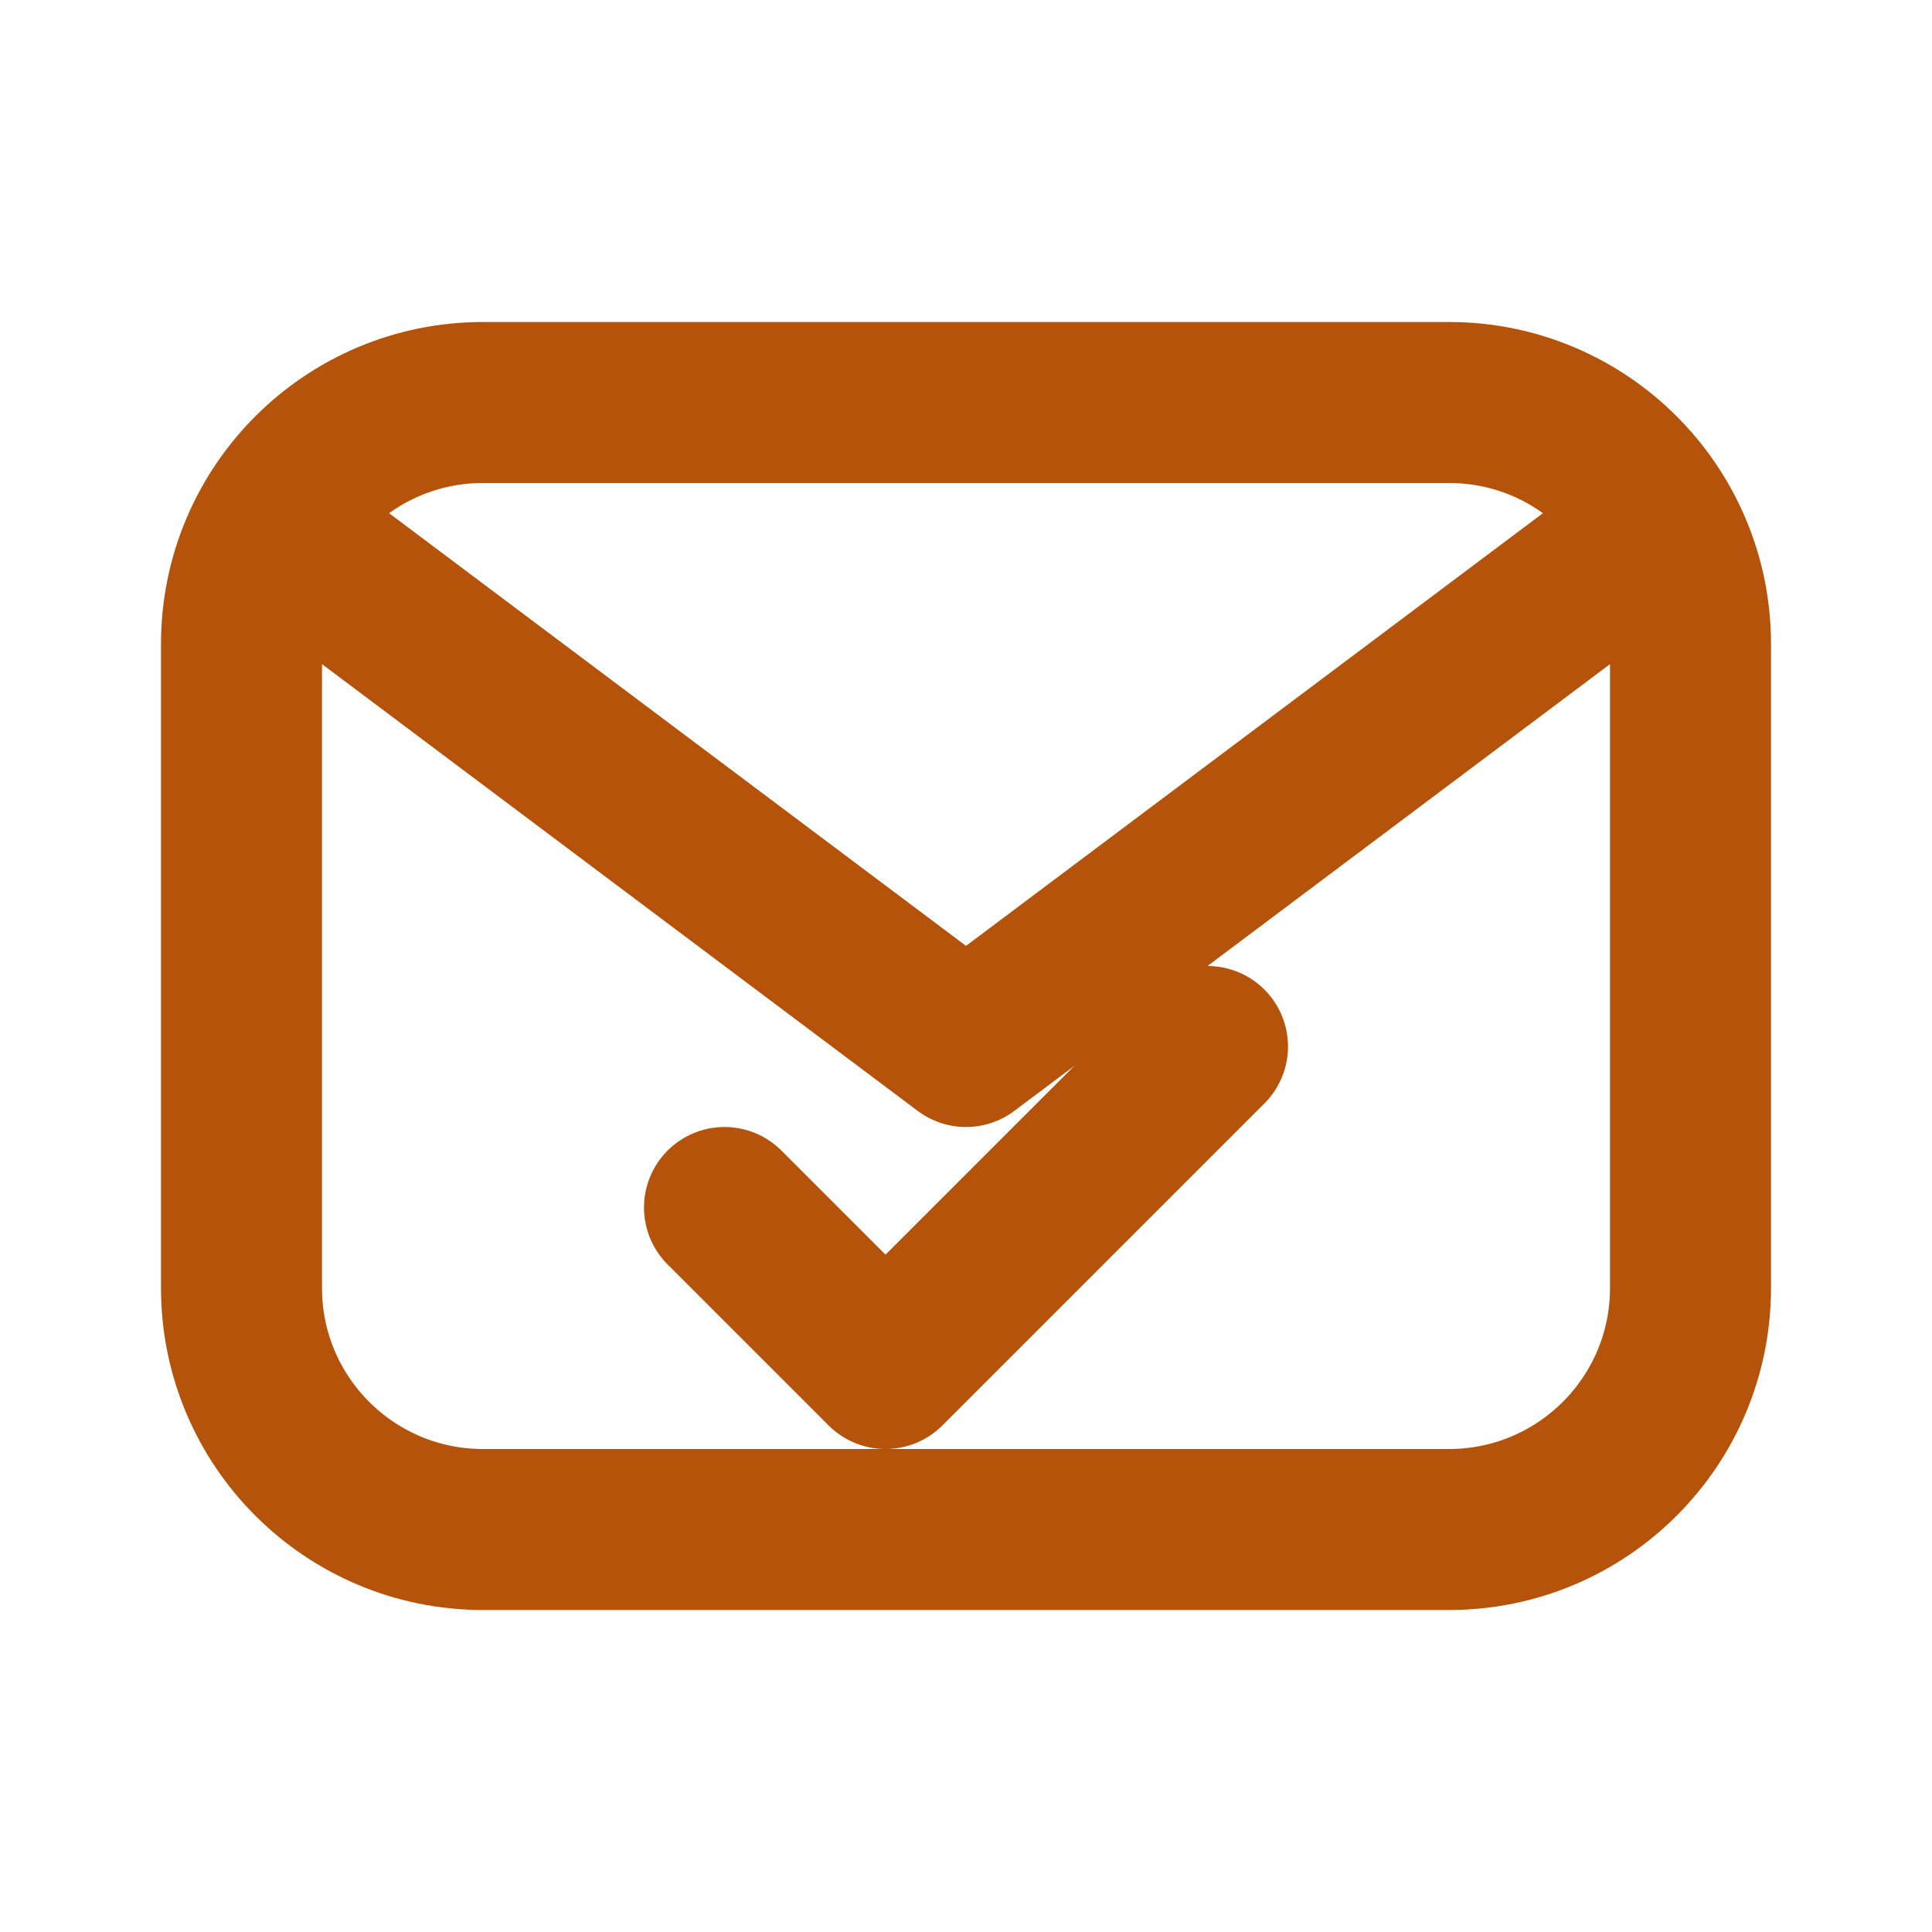
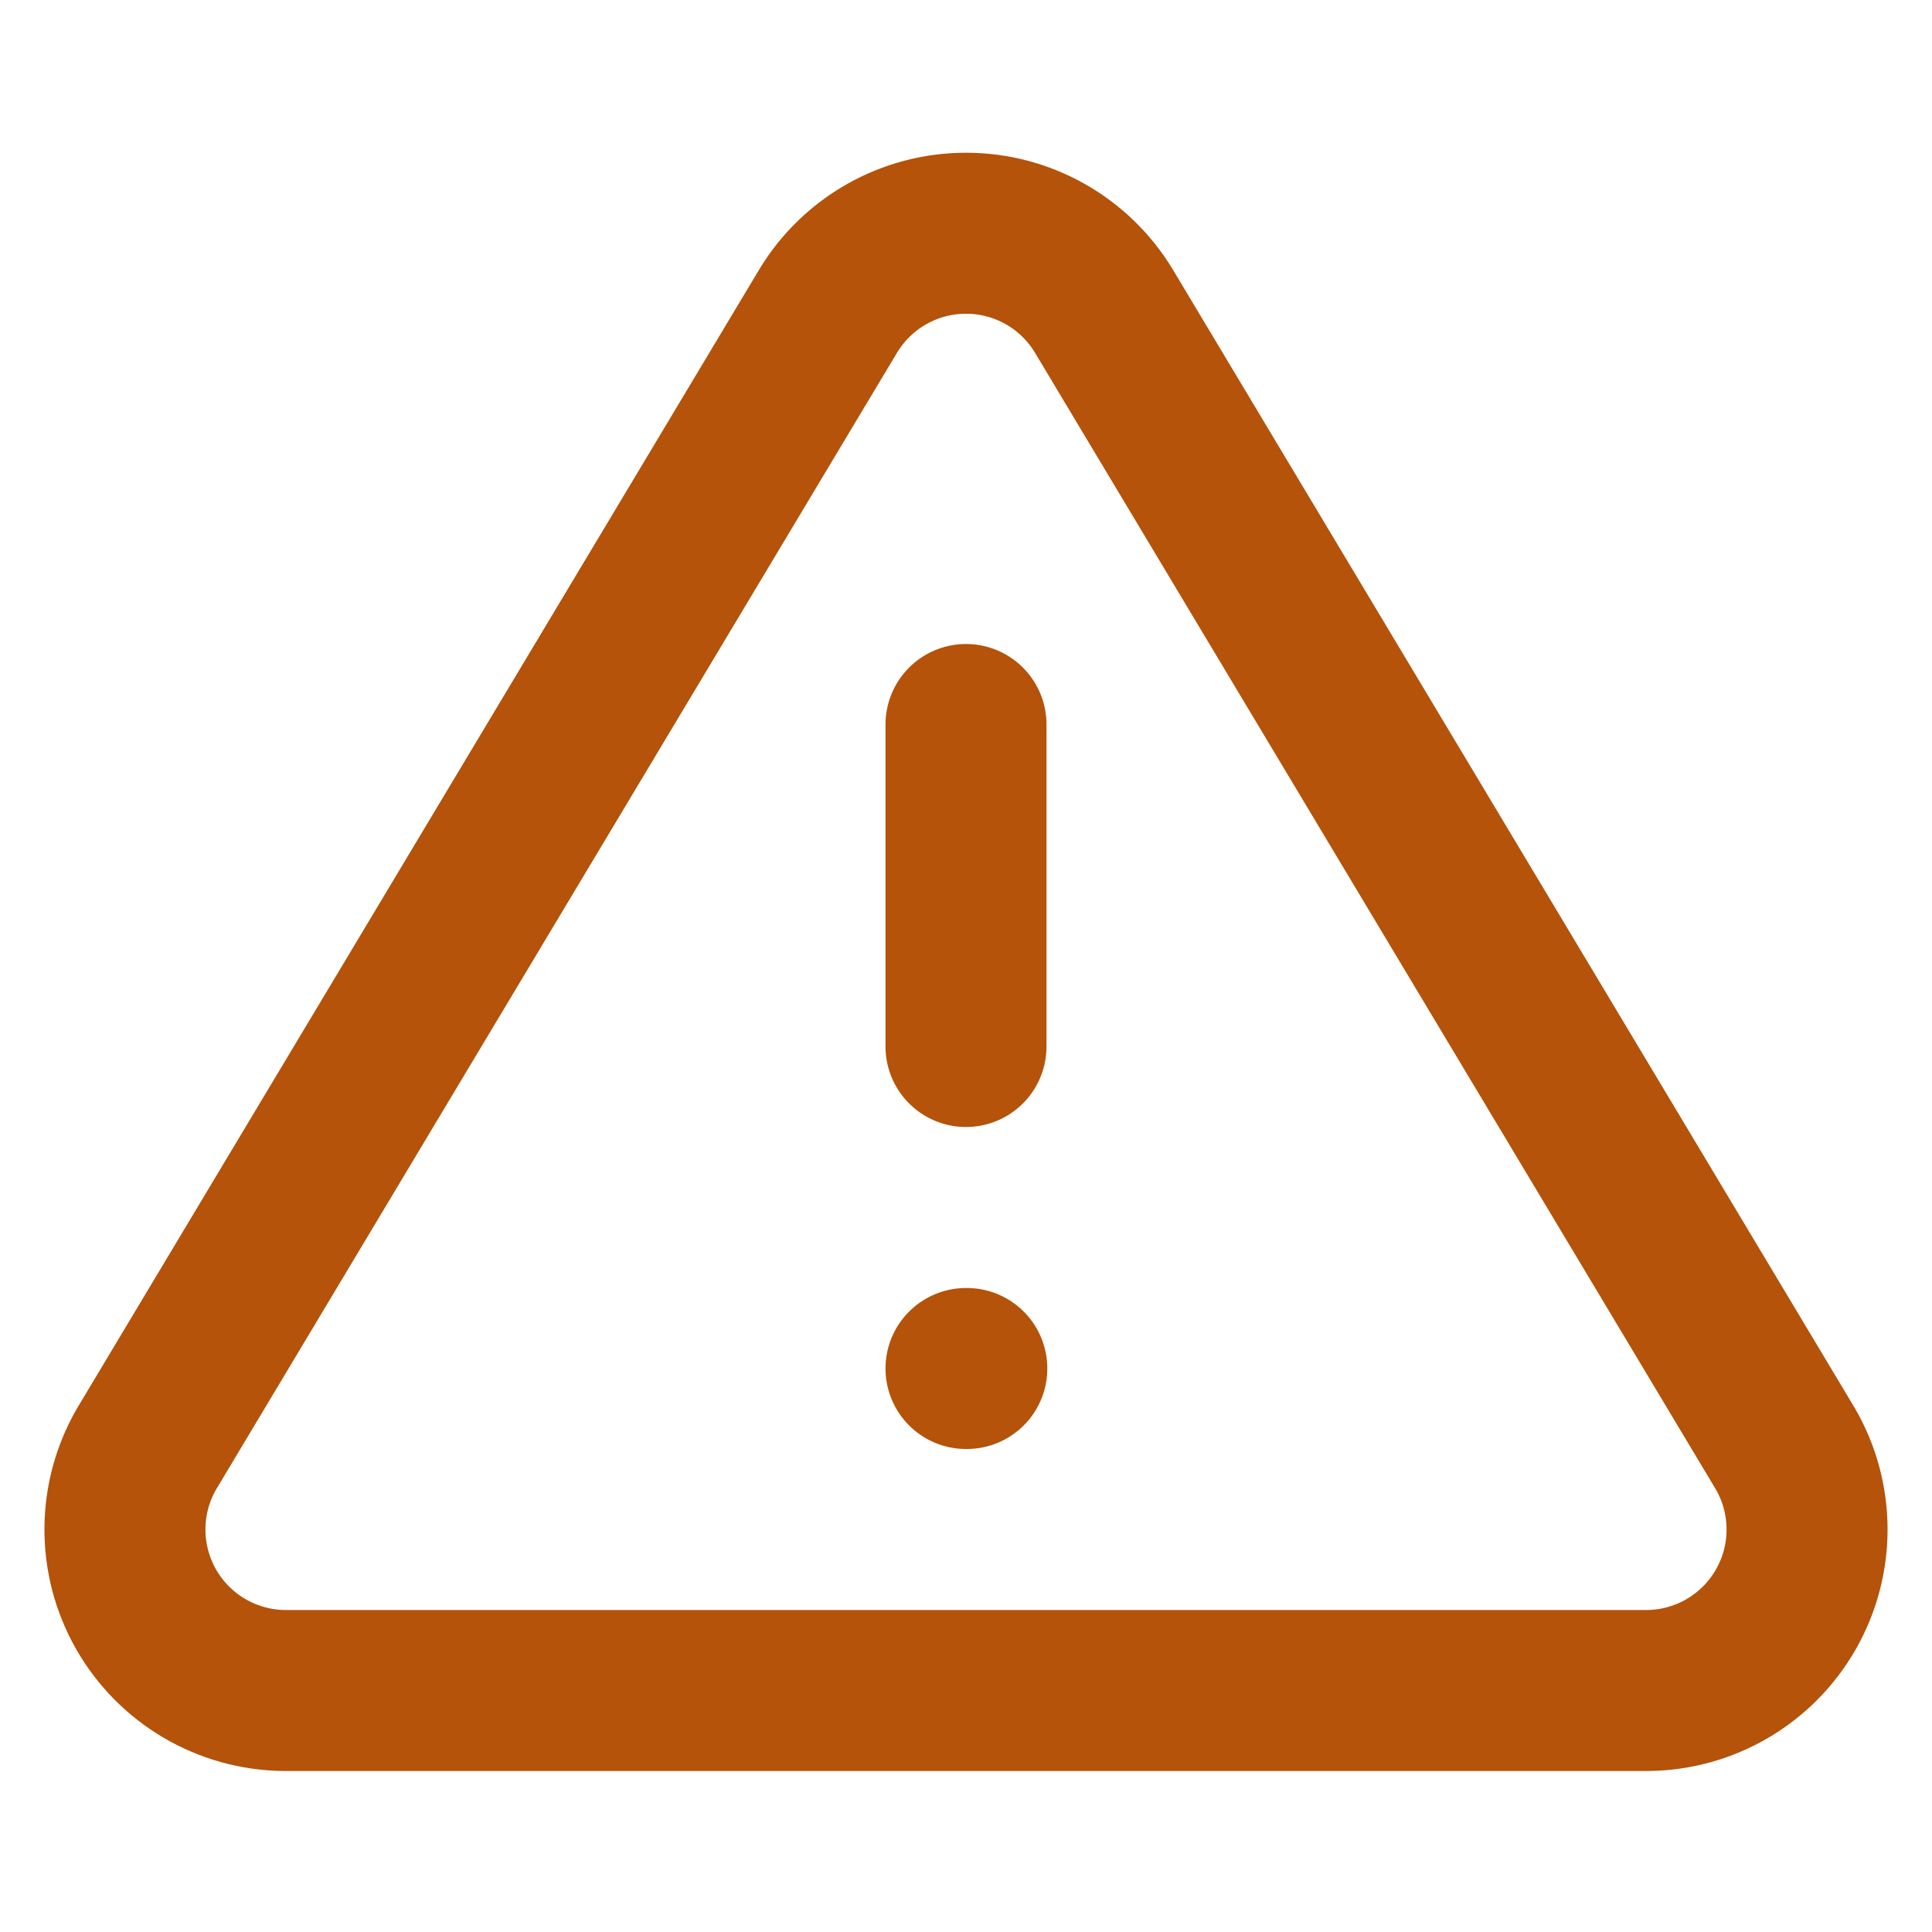
<svg xmlns="http://www.w3.org/2000/svg" viewBox="0 0 24 24" width="24" height="24" fill="none" stroke="#B45309" stroke-width="2" stroke-linecap="round" stroke-linejoin="round">
-   <rect x="3" y="5" width="18" height="14" rx="3" />
-   <path d="m4 7 8 6 8-6" />
-   <path d="m9 15 2 2 4-4" />
+   <path d="M12 9v4" />
+   <path d="M12 17h.01" />
+   <path d="M10.29 3.86 1.82 18a2 2 0 0 0 1.71 3h16.94a2 2 0 0 0 1.71-3L13.71 3.86a2 2 0 0 0-3.42 0z" />
</svg>
